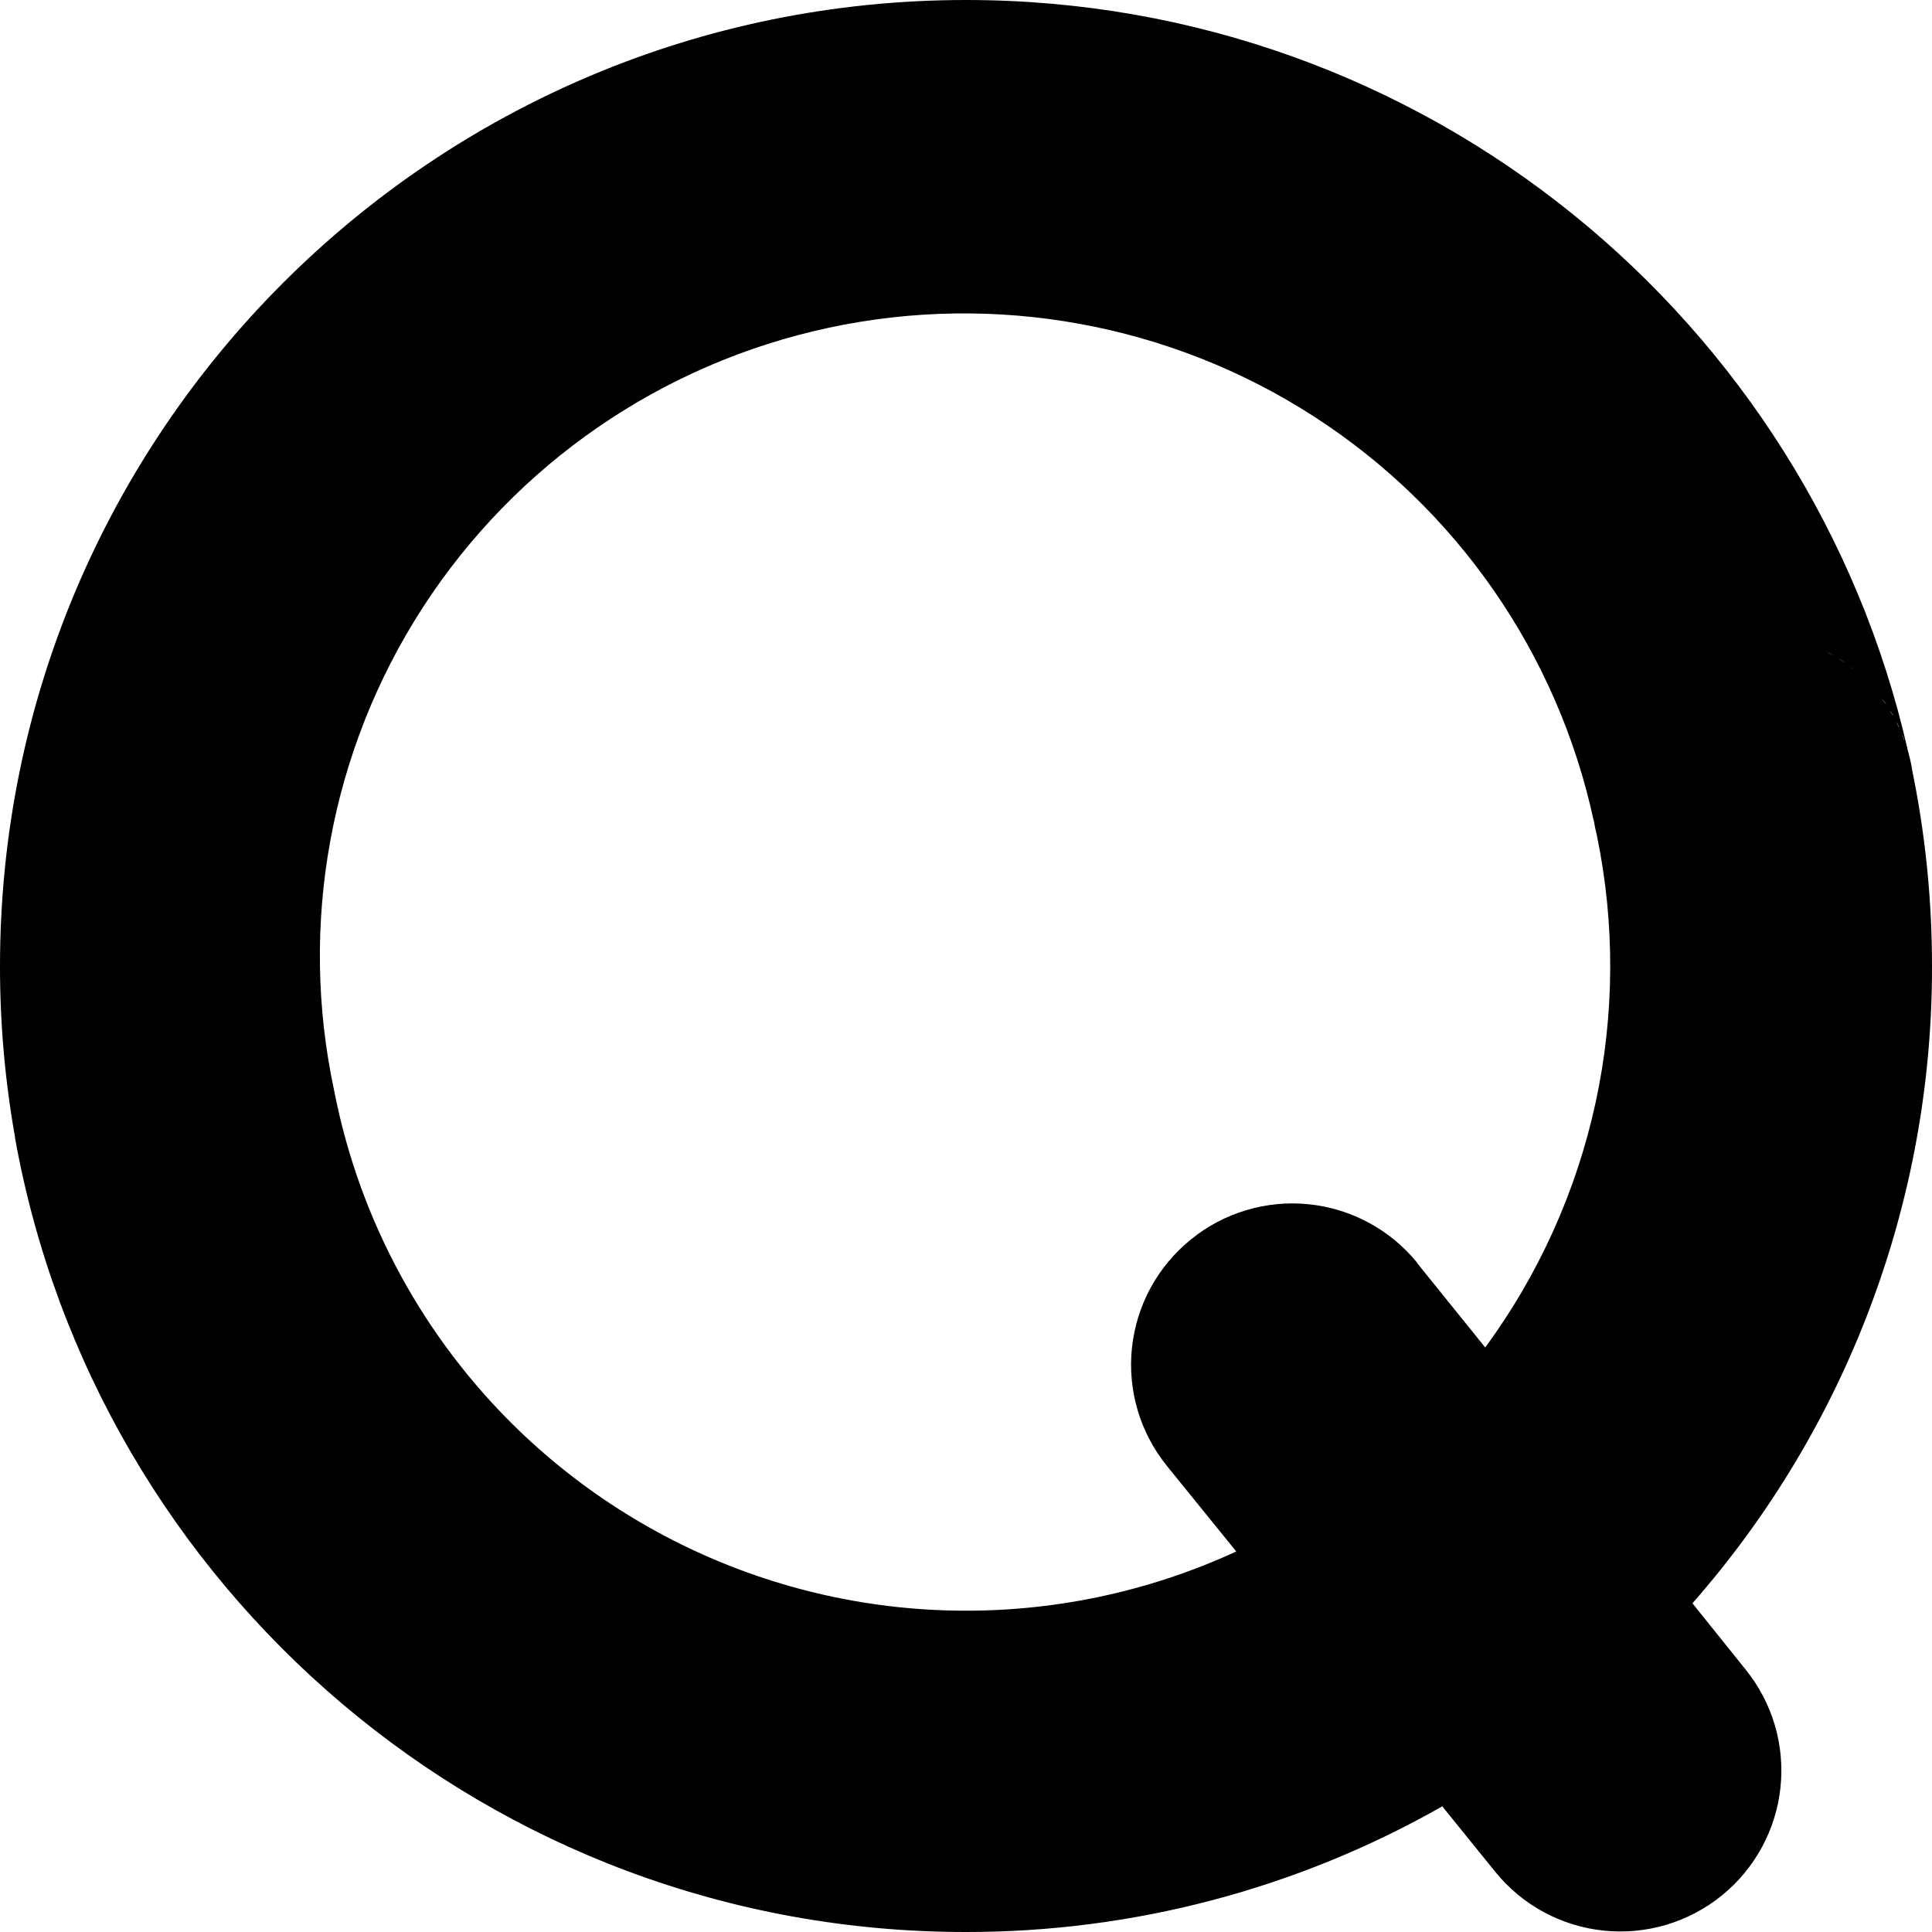
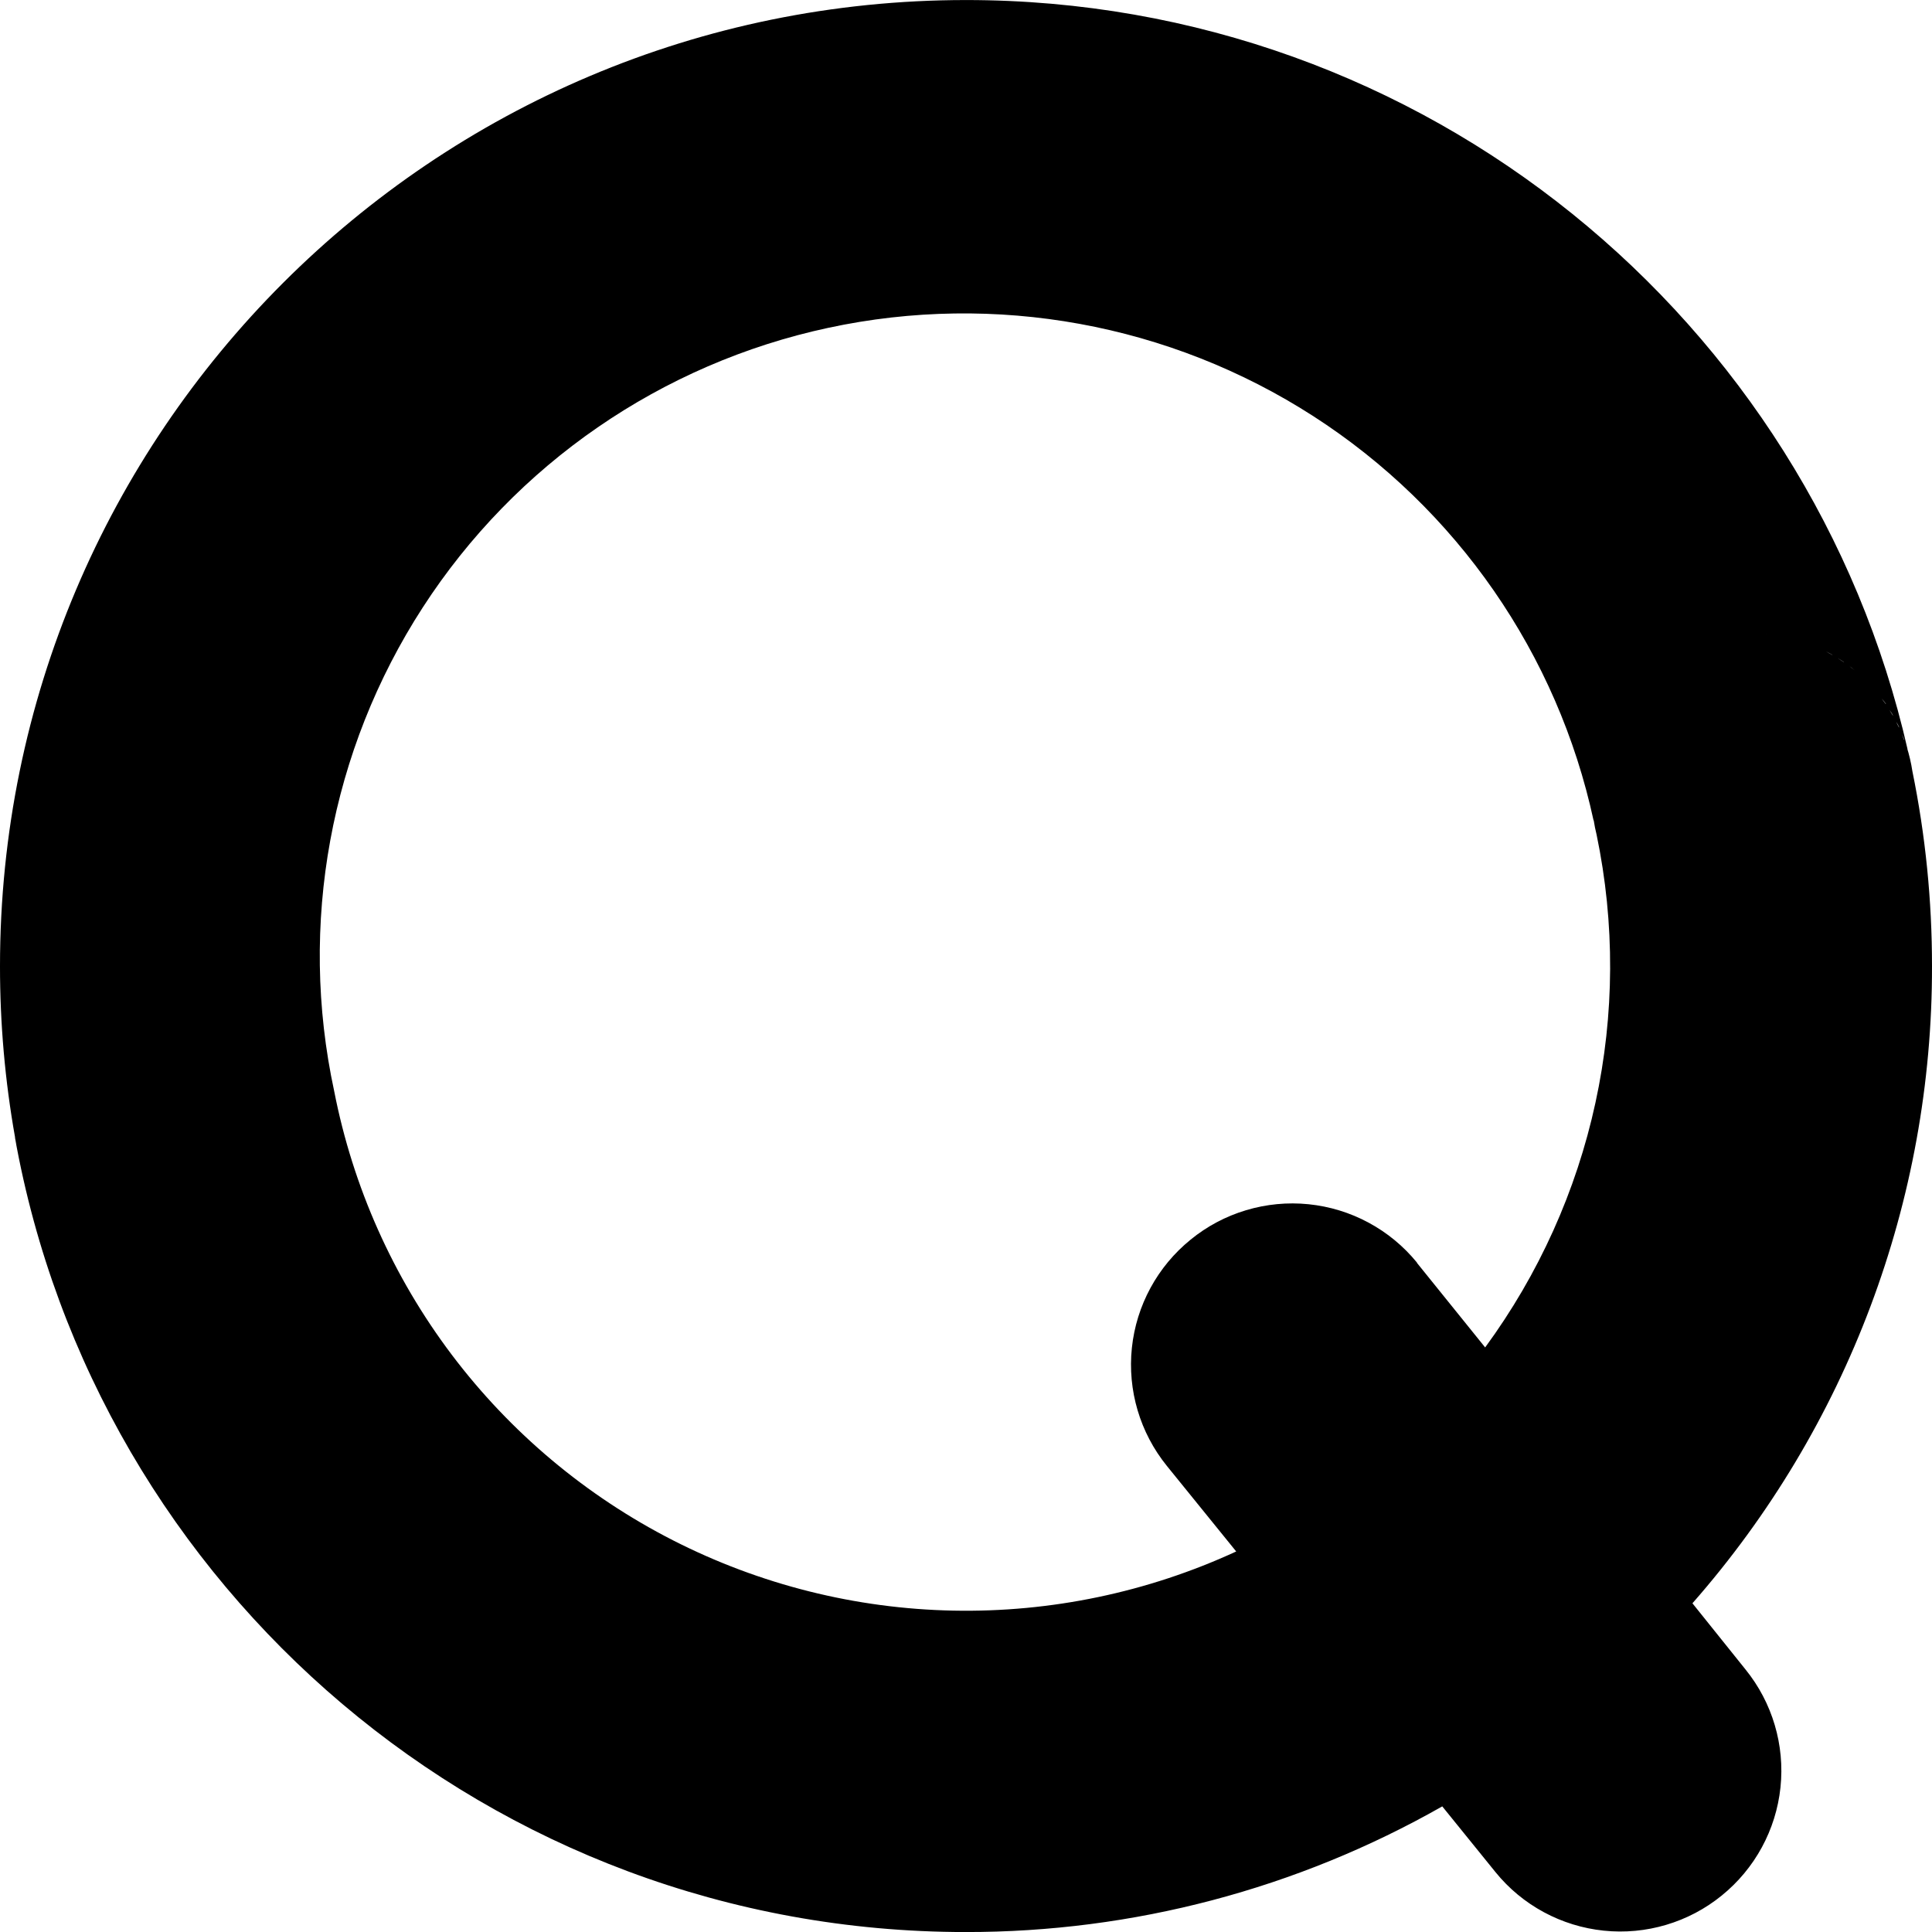
- <svg xmlns="http://www.w3.org/2000/svg" width="49" height="49" viewBox="0 0 49 49" fill="none">
-   <path d="M42.924 40.663C46.851 36.192 49.011 30.448 49 24.503C49.001 22.844 48.835 21.188 48.503 19.562C48.471 19.352 48.423 19.145 48.359 18.943C48.359 18.966 48.376 18.987 48.382 19.01C45.899 8.122 36.146 0 24.503 0C10.972 0 3.83113e-06 10.969 3.83113e-06 24.503C-0.001 25.959 0.127 27.412 0.382 28.845C0.381 28.849 0.381 28.853 0.382 28.857C0.43 29.082 0.498 29.303 0.584 29.517C0.496 29.297 0.427 29.07 0.377 28.838C2.425 40.3 12.444 49 24.493 49C28.732 49.005 32.898 47.907 36.579 45.813L37.932 47.484C38.269 47.898 38.685 48.243 39.156 48.497C39.627 48.751 40.143 48.91 40.676 48.965C41.208 49.02 41.746 48.97 42.259 48.818C42.772 48.665 43.25 48.414 43.666 48.077C44.508 47.395 45.044 46.408 45.157 45.333C45.271 44.257 44.952 43.181 44.27 42.34L42.924 40.663ZM47.629 17.58C47.56 17.496 47.487 17.415 47.412 17.336C47.487 17.413 47.56 17.496 47.629 17.58ZM48.291 18.763C48.273 18.715 48.255 18.667 48.235 18.621C48.262 18.669 48.28 18.723 48.298 18.763H48.291ZM48.161 18.446C48.139 18.399 48.116 18.353 48.091 18.305C48.123 18.353 48.146 18.393 48.167 18.446H48.161ZM48.005 18.142C47.978 18.096 47.95 18.051 47.92 18.005C47.957 18.051 47.985 18.096 48.012 18.142H48.005ZM47.826 17.853C47.793 17.806 47.757 17.76 47.722 17.714C47.763 17.76 47.8 17.806 47.833 17.853H47.826ZM44.811 16.089C44.69 16.079 44.569 16.072 44.445 16.072C44.576 16.081 44.697 16.081 44.818 16.089H44.811ZM47.31 17.237C47.261 17.191 47.215 17.143 47.164 17.098C47.209 17.143 47.261 17.191 47.31 17.237ZM47.043 17.002C46.993 16.961 46.944 16.922 46.894 16.883C46.947 16.922 46.997 16.961 47.043 17.002ZM46.767 16.794C46.715 16.759 46.662 16.723 46.609 16.69C46.667 16.723 46.72 16.759 46.772 16.794H46.767ZM46.475 16.611C46.42 16.579 46.364 16.55 46.31 16.52C46.369 16.55 46.425 16.576 46.48 16.611H46.475ZM45.848 16.314C45.785 16.29 45.72 16.271 45.657 16.251C45.718 16.277 45.79 16.297 45.853 16.32L45.848 16.314ZM45.517 16.208C45.449 16.19 45.379 16.175 45.31 16.16C45.387 16.181 45.45 16.196 45.518 16.214L45.517 16.208ZM45.172 16.13C45.094 16.117 45.015 16.107 44.935 16.097C45.017 16.114 45.096 16.124 45.174 16.137L45.172 16.13ZM0.735 29.838C0.689 29.747 0.649 29.654 0.609 29.562C0.651 29.659 0.685 29.752 0.737 29.843L0.735 29.838ZM0.901 30.135C0.868 30.08 0.839 30.024 0.808 29.97C0.841 30.029 0.869 30.085 0.902 30.14L0.901 30.135ZM37.669 34.175L35.937 32.028V32.019C35.599 31.605 35.182 31.261 34.71 31.008C34.239 30.754 33.721 30.596 33.188 30.542C32.655 30.488 32.117 30.54 31.604 30.694C31.091 30.848 30.613 31.101 30.199 31.44C29.358 32.122 28.822 33.108 28.709 34.184C28.595 35.259 28.914 36.335 29.594 37.177L31.354 39.349C29.107 40.385 26.654 40.897 24.178 40.848C21.703 40.799 19.272 40.189 17.069 39.064C14.865 37.939 12.946 36.33 11.458 34.356C9.97 32.383 8.951 30.098 8.478 27.674C7.567 23.449 8.375 19.035 10.725 15.405C13.076 11.774 16.776 9.223 21.012 8.314C25.247 7.404 29.672 8.21 33.312 10.555C36.952 12.899 39.509 16.59 40.42 20.816C40.42 20.816 40.42 20.801 40.42 20.792C40.44 20.921 40.465 21.048 40.497 21.172C40.963 23.415 40.953 25.73 40.467 27.969C39.981 30.207 39.029 32.319 37.674 34.168L37.669 34.175ZM40.373 20.457C40.373 20.485 40.373 20.513 40.373 20.543C40.379 20.513 40.376 20.485 40.374 20.457H40.373Z" fill="black" />
+ <svg xmlns="http://www.w3.org/2000/svg" fill="none" height="49" viewBox="0 0 49 49" width="49">
+   <path d="m42.924 40.663c3.927-4.471 6.087-10.216 6.076-16.16.001-1.66-.165-3.315-.497-4.941-.032-.21-.08-.417-.144-.619 0 .023.017.045.023.068-2.483-10.888-12.237-19.01-23.879-19.01-13.531 0-24.503 10.969-24.503 24.503-.001 1.456.127 2.909.382 4.342-.001.004-.001.008 0 .011.048.226.115.447.202.661-.089-.22-.158-.447-.207-.679 2.048 11.461 12.066 20.162 24.116 20.162 4.238.005 8.404-1.093 12.086-3.187l1.353 1.671c.337.415.753.759 1.224 1.013s.987.413 1.52.468c.532.055 1.071.005 1.583-.148.513-.152.991-.404 1.406-.741.842-.681 1.379-1.668 1.492-2.744.113-1.076-.206-2.152-.888-2.993zm4.705-23.083c-.07-.084-.142-.165-.217-.244.074.078.147.16.217.244zm.662 1.183c-.018-.048-.036-.096-.056-.142.026.048.045.102.063.142zm-.131-.317c-.022-.046-.045-.092-.07-.14.032.048.055.087.076.14zm-.156-.304c-.026-.046-.055-.091-.084-.137.036.046.065.091.091.137zm-.179-.289c-.033-.046-.07-.092-.104-.139.041.046.078.092.111.139zm-3.015-1.764c-.121-.01-.242-.017-.366-.017.131.008.252.008.372.017zm2.498 1.148c-.048-.046-.094-.094-.146-.139.045.045.098.092.146.139zm-.267-.234c-.05-.041-.099-.08-.149-.119.053.038.103.078.149.119zm-.277-.208c-.051-.035-.104-.071-.157-.104.058.033.111.069.162.104zm-.291-.183c-.055-.031-.111-.061-.166-.091.06.03.116.056.171.091zm-.627-.297c-.063-.023-.127-.043-.19-.063.061.026.133.046.195.069zm-.331-.106c-.068-.018-.137-.033-.207-.048.078.021.141.036.209.054zm-.344-.078c-.078-.013-.157-.023-.237-.033.081.017.161.026.238.04zm-44.437 13.707c-.046-.091-.086-.183-.126-.276.041.098.076.19.127.281zm.166.297c-.033-.054-.061-.111-.093-.165.033.059.061.116.094.17zm36.768 4.04-1.732-2.147v-.008c-.338-.414-.755-.758-1.227-1.012-.472-.254-.989-.412-1.522-.466-.533-.054-1.071-.002-1.585.152-.513.154-.991.407-1.405.746-.841.682-1.377 1.669-1.49 2.744-.113 1.075.205 2.151.886 2.993l1.76 2.172c-2.247 1.036-4.701 1.549-7.176 1.5s-4.906-.659-7.11-1.784c-2.204-1.125-4.122-2.735-5.611-4.708-1.488-1.973-2.507-4.258-2.98-6.682-.912-4.225-.104-8.639 2.247-12.27 2.35-3.631 6.051-6.182 10.286-7.091 4.236-.91 8.66-.103 12.3 2.241 3.64 2.345 6.197 6.035 7.109 10.261 0 0 0-.015 0-.023.02.129.045.256.076.38.467 2.243.457 4.558-.03 6.796-.486 2.239-1.438 4.35-2.793 6.199zm2.704-13.717v.086c.007-.03.003-.058.002-.086z" fill="#000" />
</svg>
